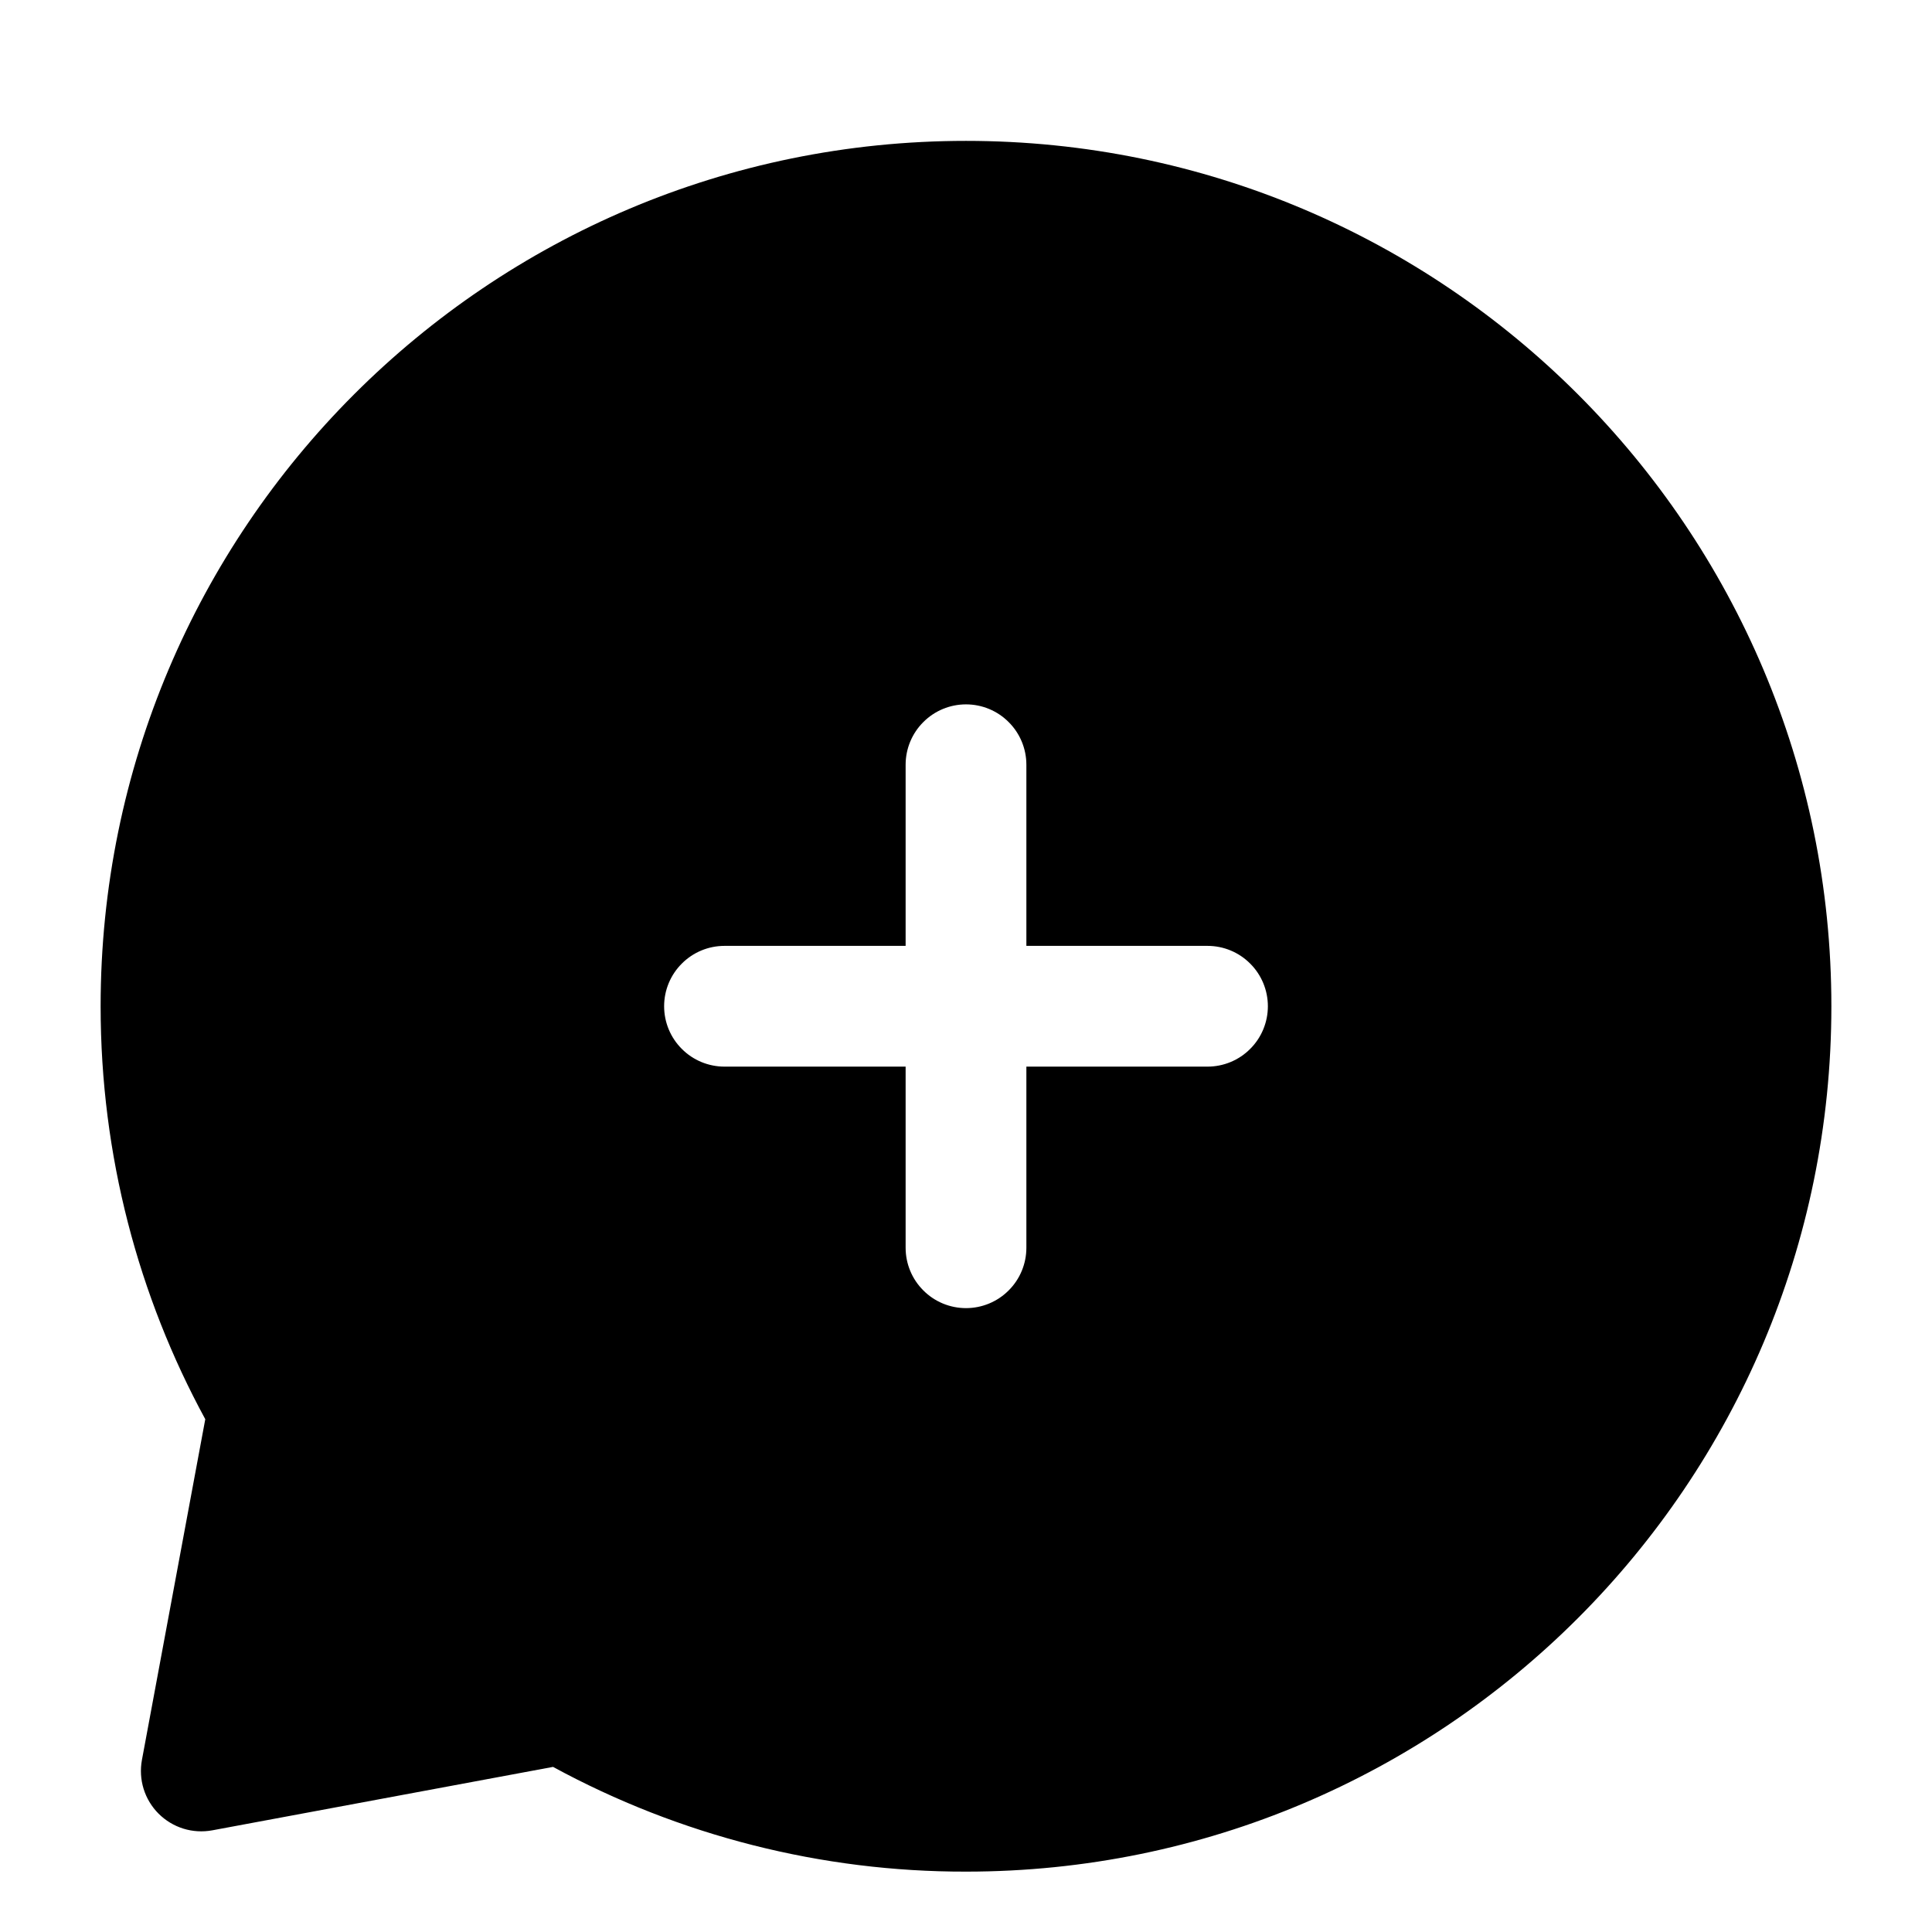
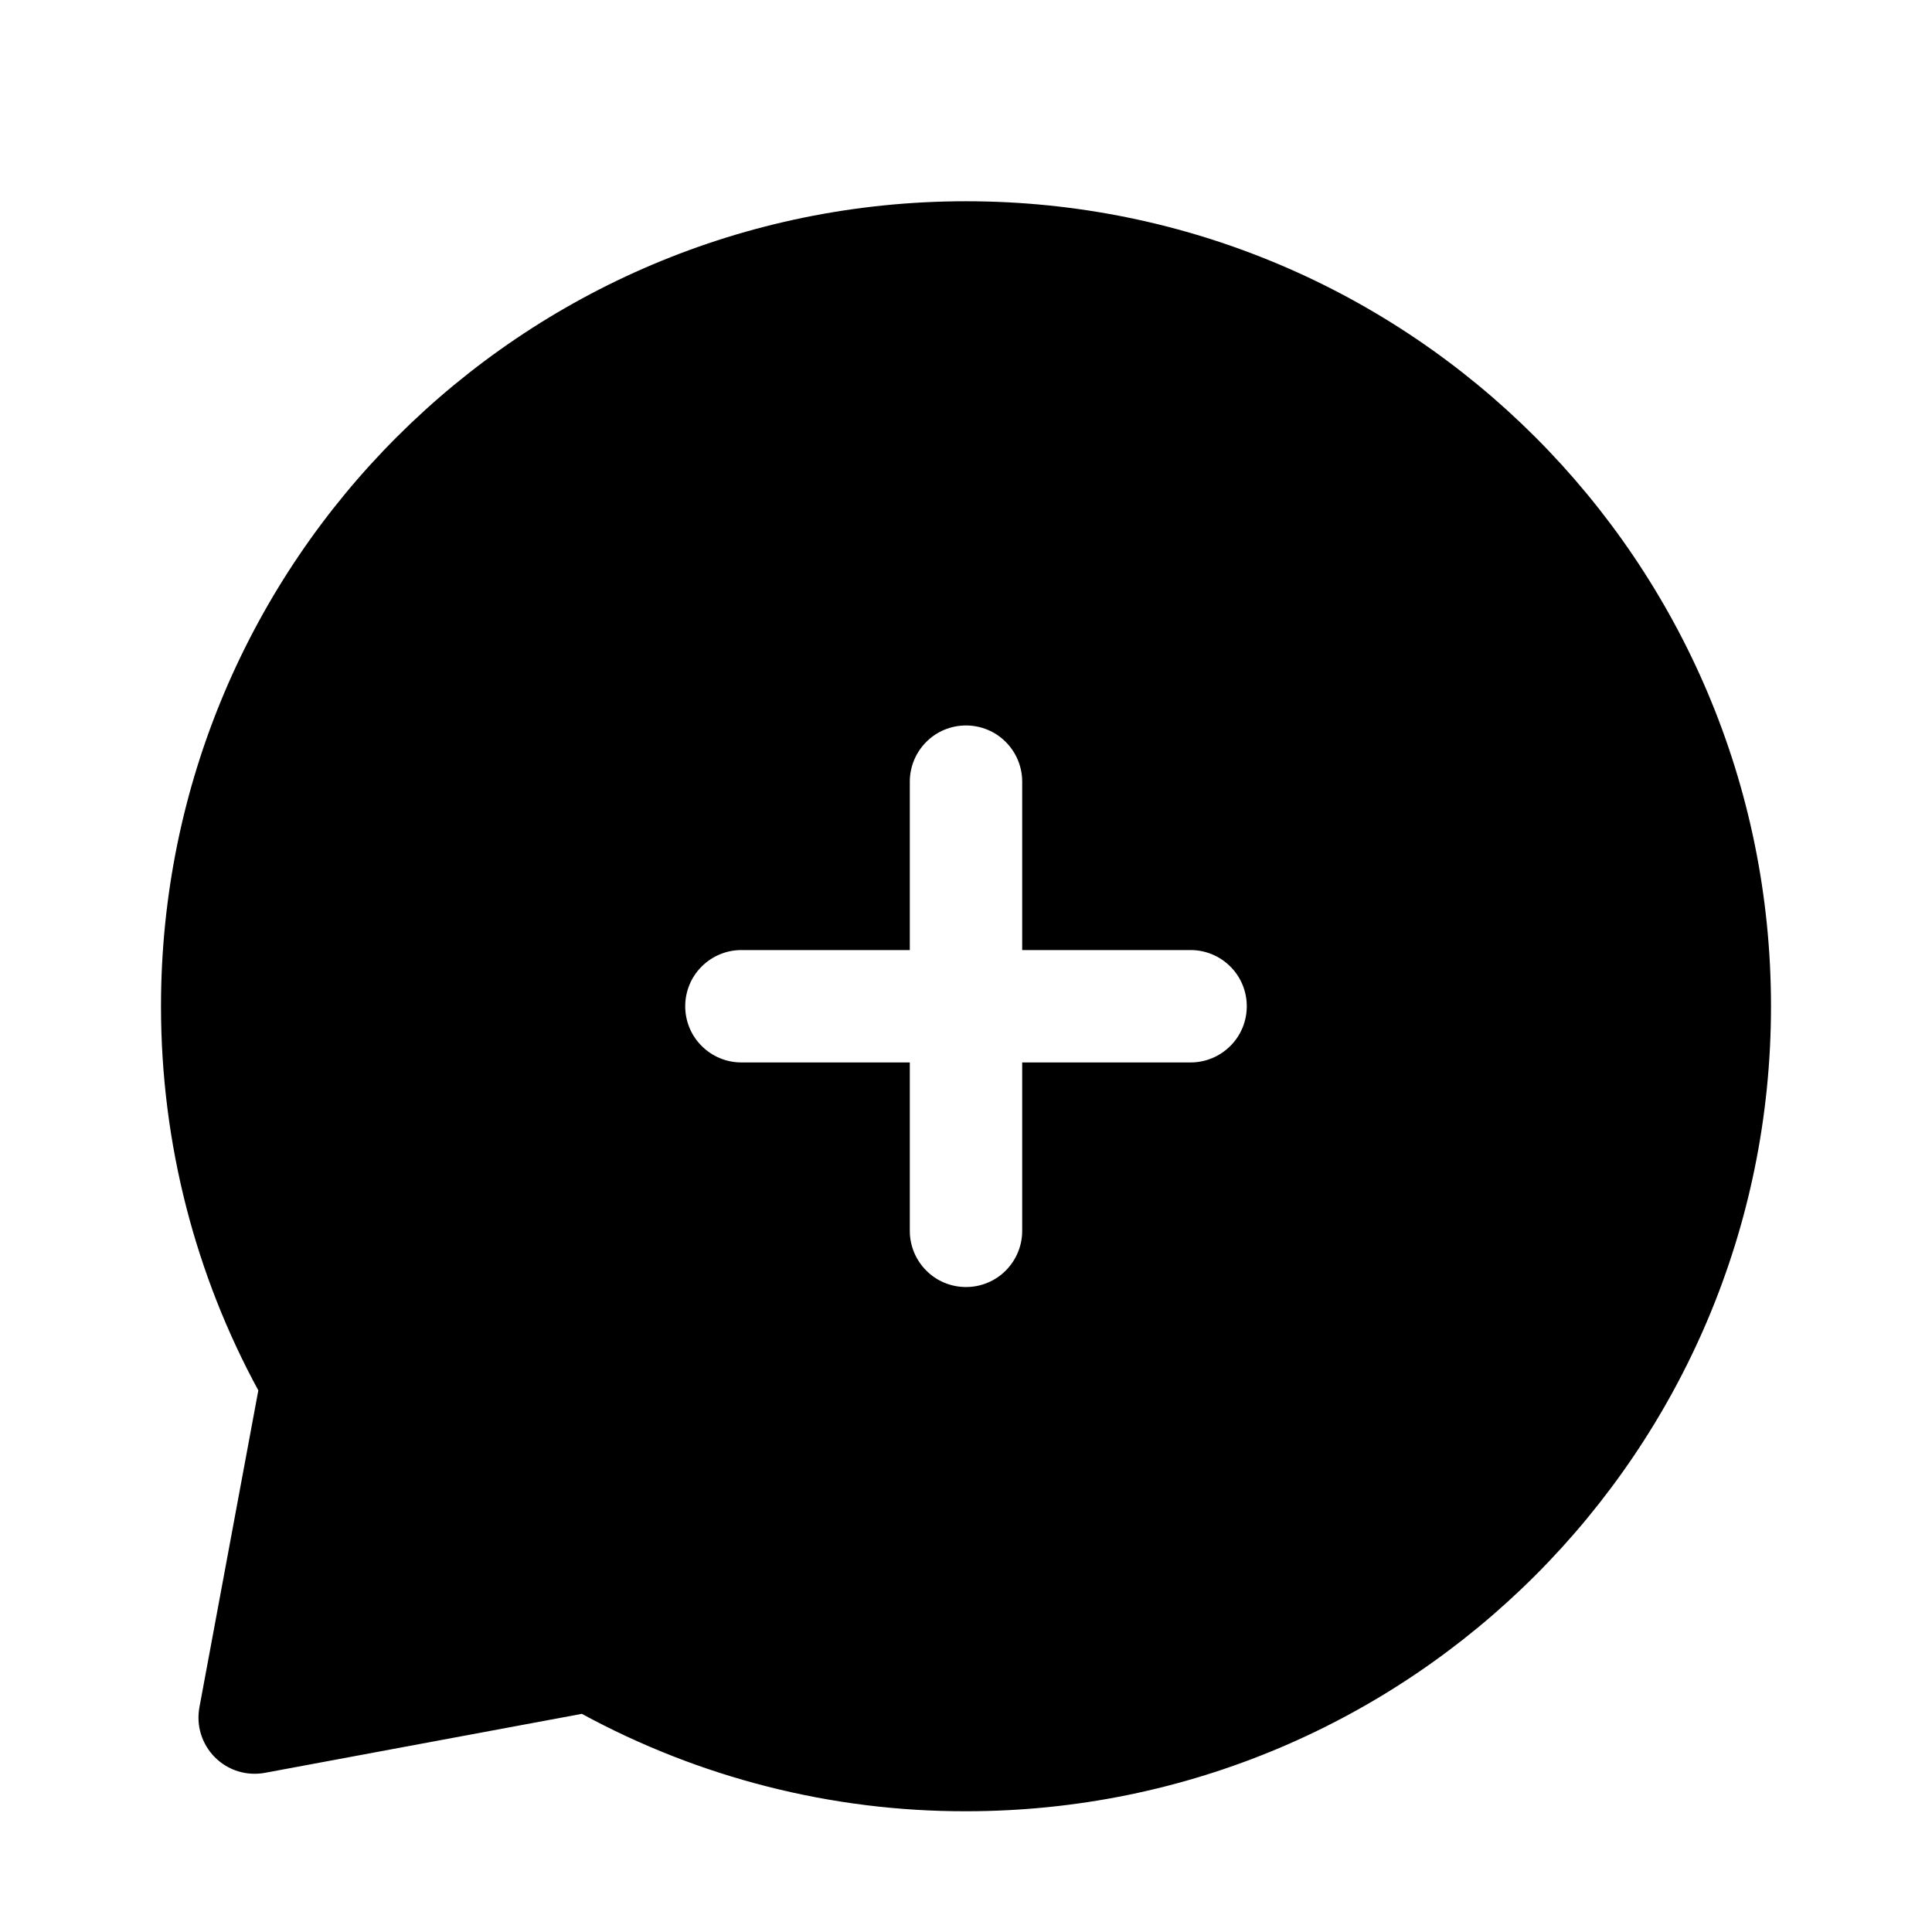
<svg xmlns="http://www.w3.org/2000/svg" width="100%" height="100%" viewBox="0 0 24 24" fill="none">
-   <path fill-rule="evenodd" clip-rule="evenodd" d="M12 1.75C6.063 1.75 1.25 6.563 1.25 12.5C1.25 14.356 1.721 16.105 2.55 17.63L1.763 21.863C1.741 21.983 1.748 22.106 1.784 22.222C1.82 22.338 1.884 22.444 1.97 22.53C2.056 22.616 2.162 22.68 2.278 22.716C2.394 22.752 2.517 22.759 2.637 22.737L6.87 21.949C8.444 22.805 10.208 23.253 12 23.25C17.937 23.25 22.75 18.437 22.75 12.5C22.75 6.563 17.937 1.75 12 1.75ZM12.75 9.5C12.75 9.301 12.671 9.11 12.53 8.97C12.39 8.829 12.199 8.75 12 8.75C11.801 8.75 11.61 8.829 11.47 8.97C11.329 9.11 11.25 9.301 11.25 9.5V11.75H9C8.801 11.75 8.61 11.829 8.47 11.97C8.329 12.11 8.25 12.301 8.25 12.5C8.25 12.699 8.329 12.89 8.47 13.03C8.61 13.171 8.801 13.25 9 13.25H11.25V15.5C11.25 15.699 11.329 15.89 11.47 16.03C11.61 16.171 11.801 16.25 12 16.25C12.199 16.25 12.39 16.171 12.53 16.03C12.671 15.89 12.75 15.699 12.75 15.5V13.25H15C15.199 13.25 15.39 13.171 15.53 13.03C15.671 12.89 15.75 12.699 15.75 12.5C15.75 12.301 15.671 12.11 15.53 11.97C15.39 11.829 15.199 11.75 15 11.75H12.75V9.5Z" fill="currentColor" />
+   <path fill-rule="evenodd" clip-rule="evenodd" d="M12 2.5C6.477 2.5 2 6.977 2 12.5C2 14.226 2.438 15.854 3.209 17.272L2.477 21.21C2.457 21.321 2.463 21.436 2.497 21.544C2.531 21.652 2.59 21.75 2.67 21.83C2.75 21.91 2.848 21.97 2.956 22.003C3.064 22.037 3.179 22.043 3.29 22.023L7.228 21.29C8.692 22.086 10.333 22.503 12 22.5C17.523 22.5 22 18.023 22 12.5C22 6.977 17.523 2.5 12 2.5ZM12.698 9.709C12.698 9.524 12.624 9.347 12.493 9.216C12.363 9.085 12.185 9.012 12 9.012C11.815 9.012 11.637 9.085 11.507 9.216C11.376 9.347 11.302 9.524 11.302 9.709V11.802H9.209C9.024 11.802 8.847 11.876 8.716 12.007C8.585 12.137 8.512 12.315 8.512 12.5C8.512 12.685 8.585 12.863 8.716 12.993C8.847 13.124 9.024 13.198 9.209 13.198H11.302V15.291C11.302 15.476 11.376 15.653 11.507 15.784C11.637 15.915 11.815 15.988 12 15.988C12.185 15.988 12.363 15.915 12.493 15.784C12.624 15.653 12.698 15.476 12.698 15.291V13.198H14.791C14.976 13.198 15.153 13.124 15.284 12.993C15.415 12.863 15.488 12.685 15.488 12.5C15.488 12.315 15.415 12.137 15.284 12.007C15.153 11.876 14.976 11.802 14.791 11.802H12.698V9.709Z" fill="currentColor" />
</svg>
